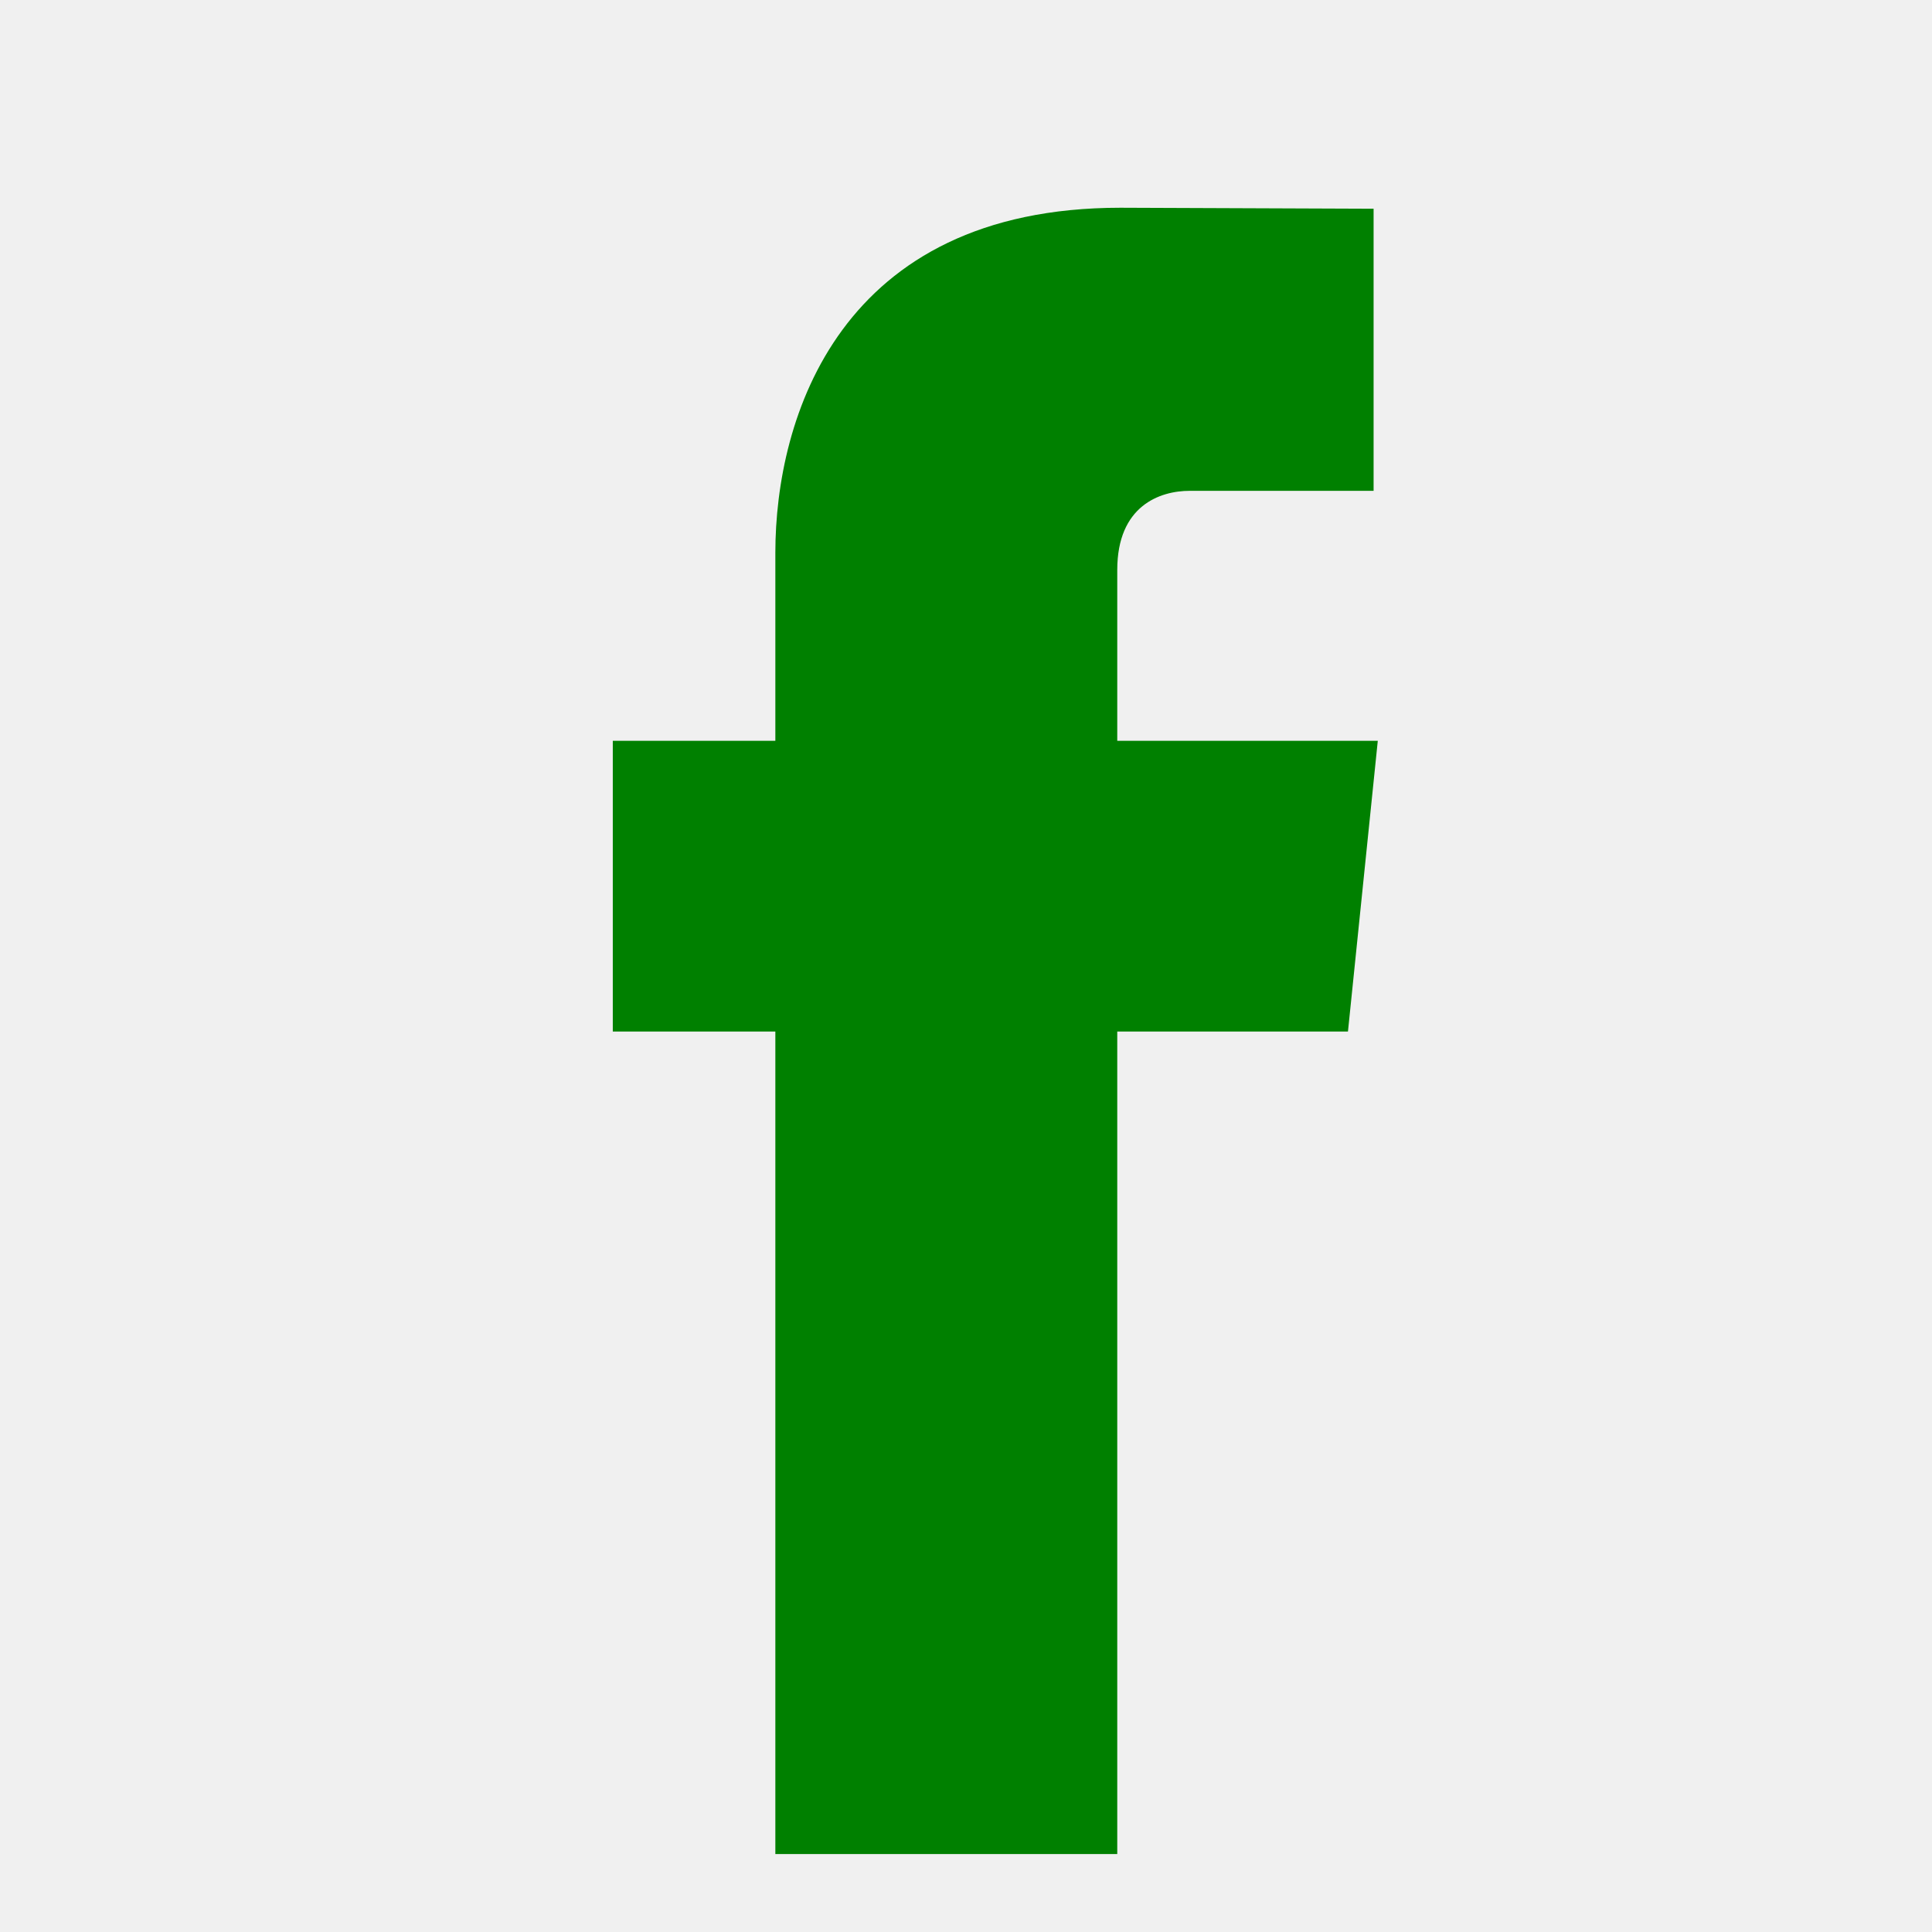
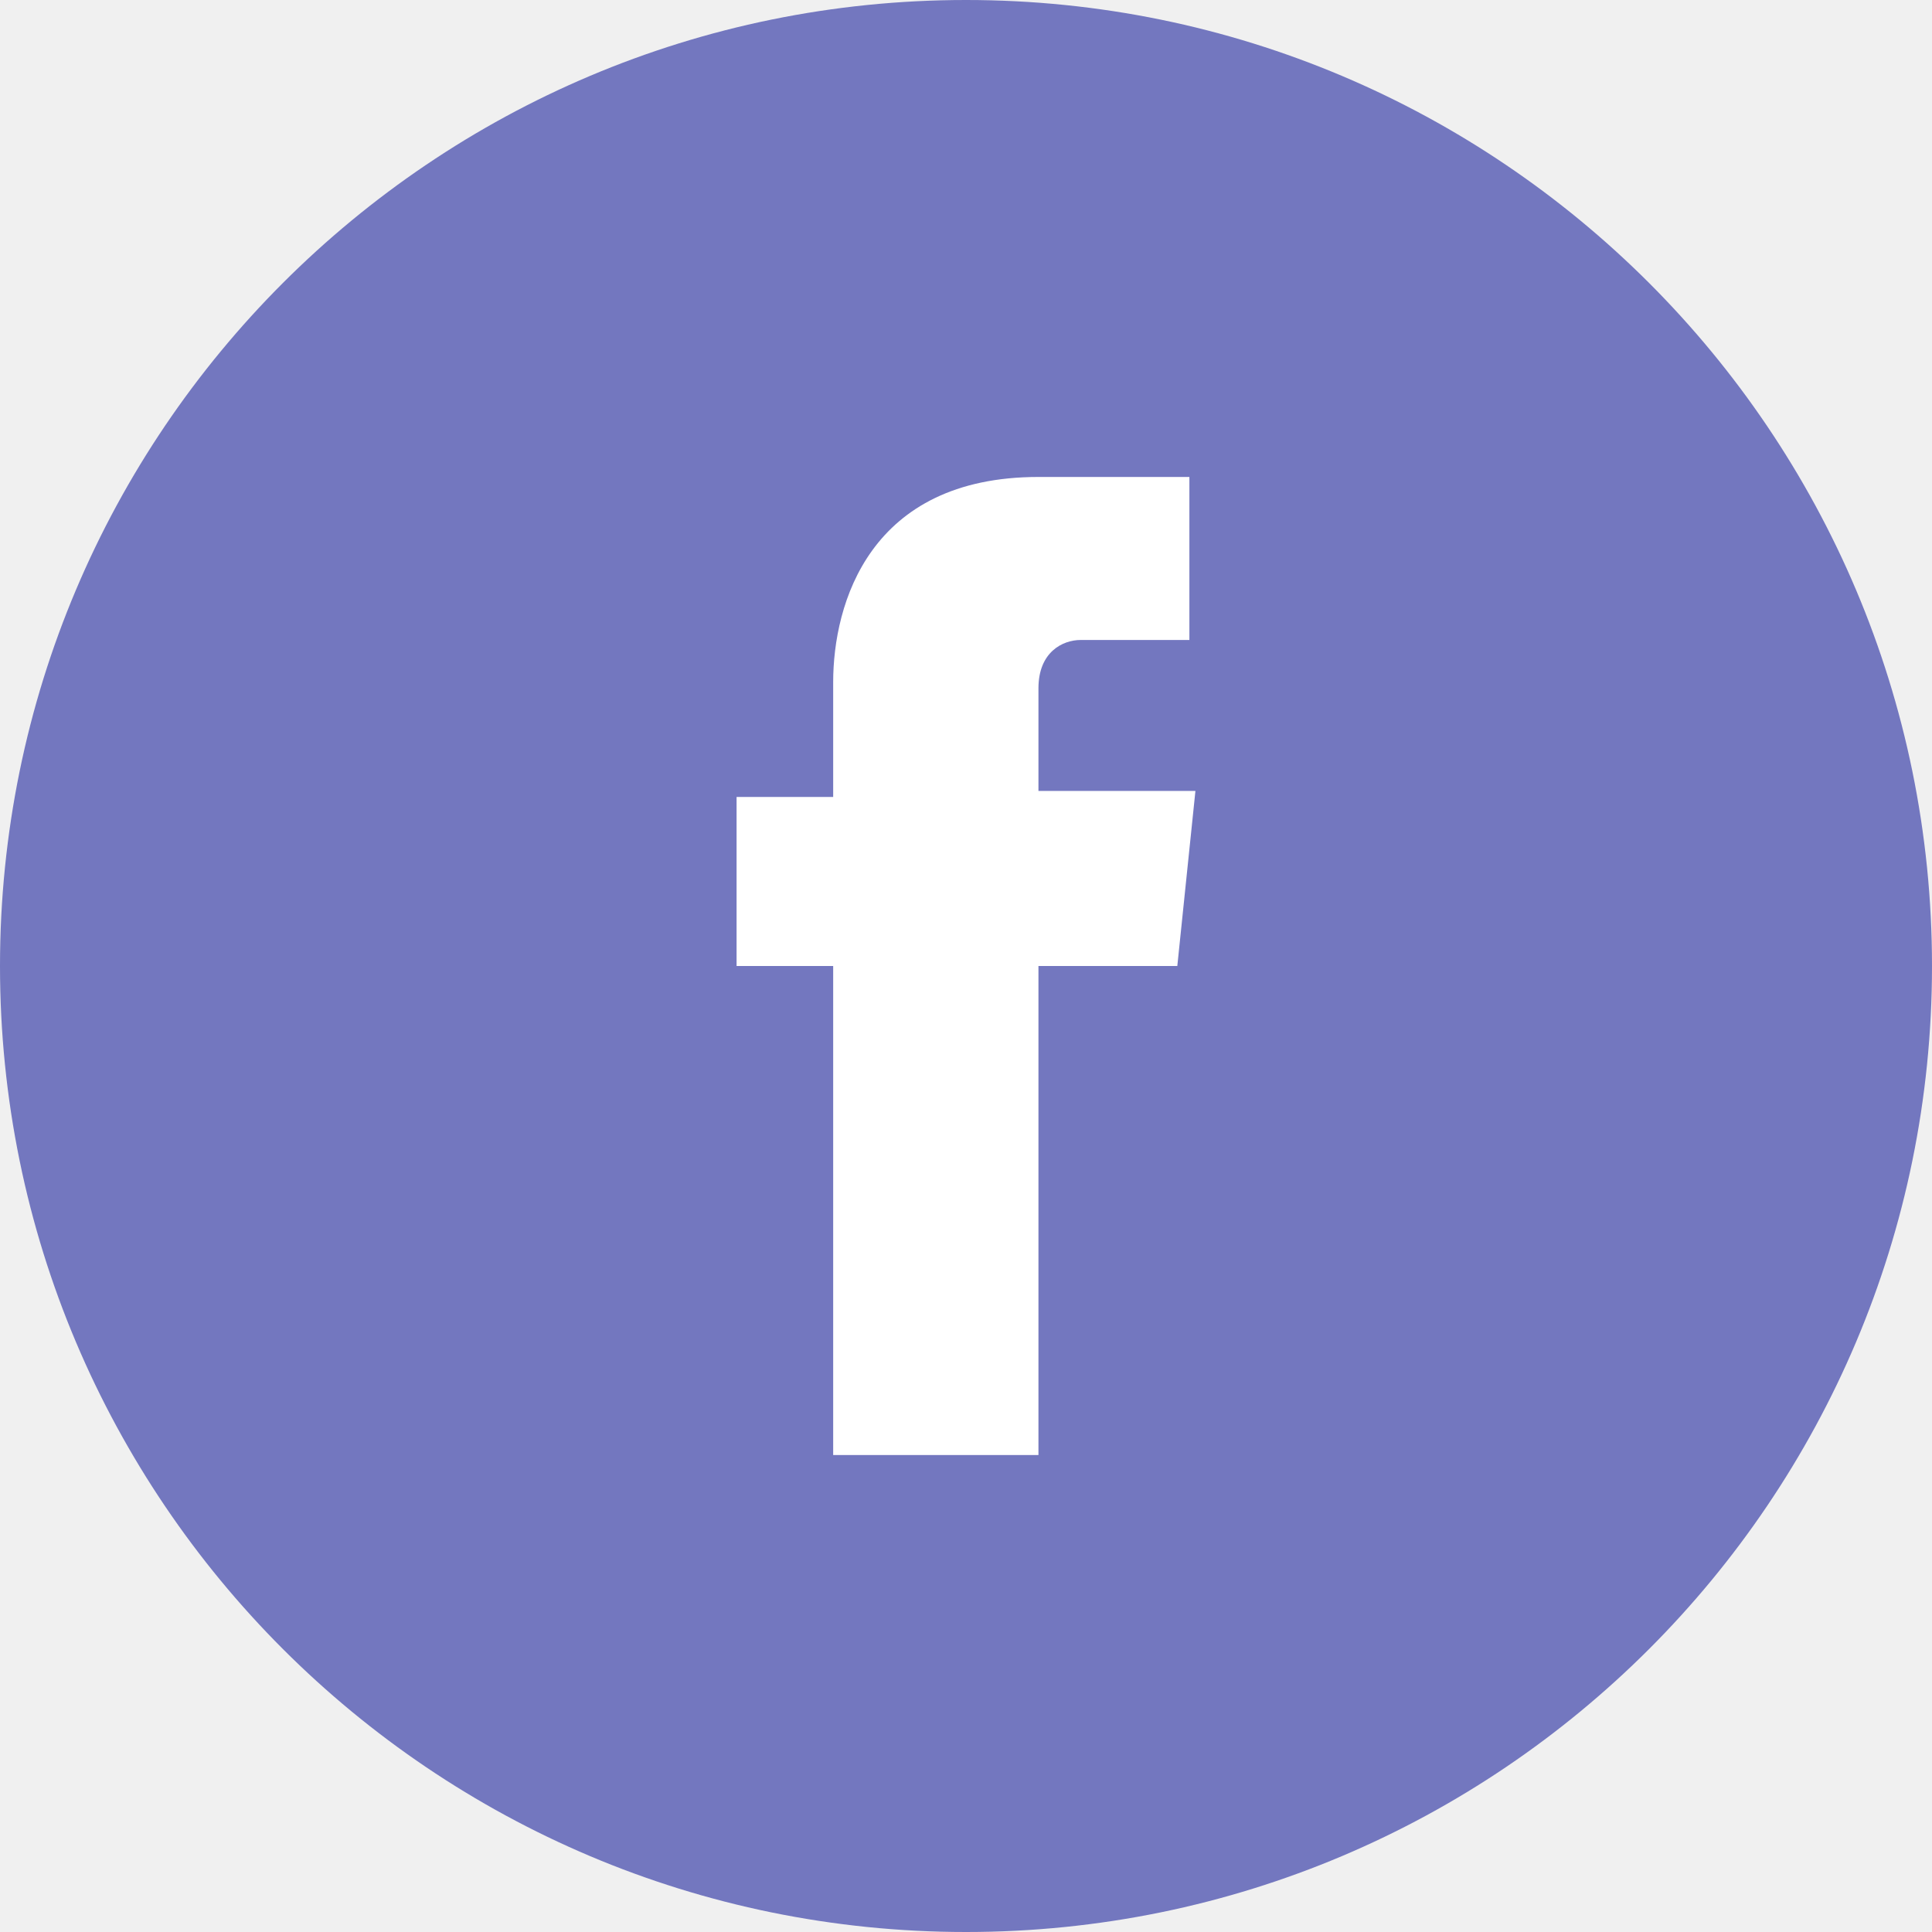
- <svg xmlns="http://www.w3.org/2000/svg" enable-background="new 0 0 56.693 56.693" height="56.693px" id="Layer_1" version="1.1" viewBox="0 0 56.693 56.693" width="56.693px" xml:space="preserve">
-   <path fill="green" d="M40.43,21.739h-7.645v-5.014c0-1.883,1.248-2.322,2.127-2.322c0.877,0,5.395,0,5.395,0V6.125l-7.43-0.029  c-8.248,0-10.125,6.174-10.125,10.125v5.518h-4.77v8.53h4.77c0,10.947,0,24.137,0,24.137h10.033c0,0,0-13.32,0-24.137h6.77  L40.43,21.739z" />
+ <svg xmlns="http://www.w3.org/2000/svg" version="1.1" id="Layer_1" x="0px" y="0px" viewBox="0 0 32 32" style="enable-background:new 0 0 32 32;" xml:space="preserve">
+   <style type="text/css">
+ 	.st0{fill:#7377BF;}
+ 	.st1{fill:#FFFFFF;}
+ </style>
+   <circle class="st0" cx="16" cy="16" r="16" />
+   <path class="st1" d="M19.8,13.1h-2.6v-1.7c0-0.6,0.4-0.8,0.7-0.8c0.3,0,1.8,0,1.8,0V7.9l-2.5,0c-2.8,0-3.4,2.1-3.4,3.4v1.9h-1.6V16  h1.6c0,3.7,0,8.1,0,8.1h3.4c0,0,0-4.5,0-8.1h2.3L19.8,13.1z" />
</svg>
